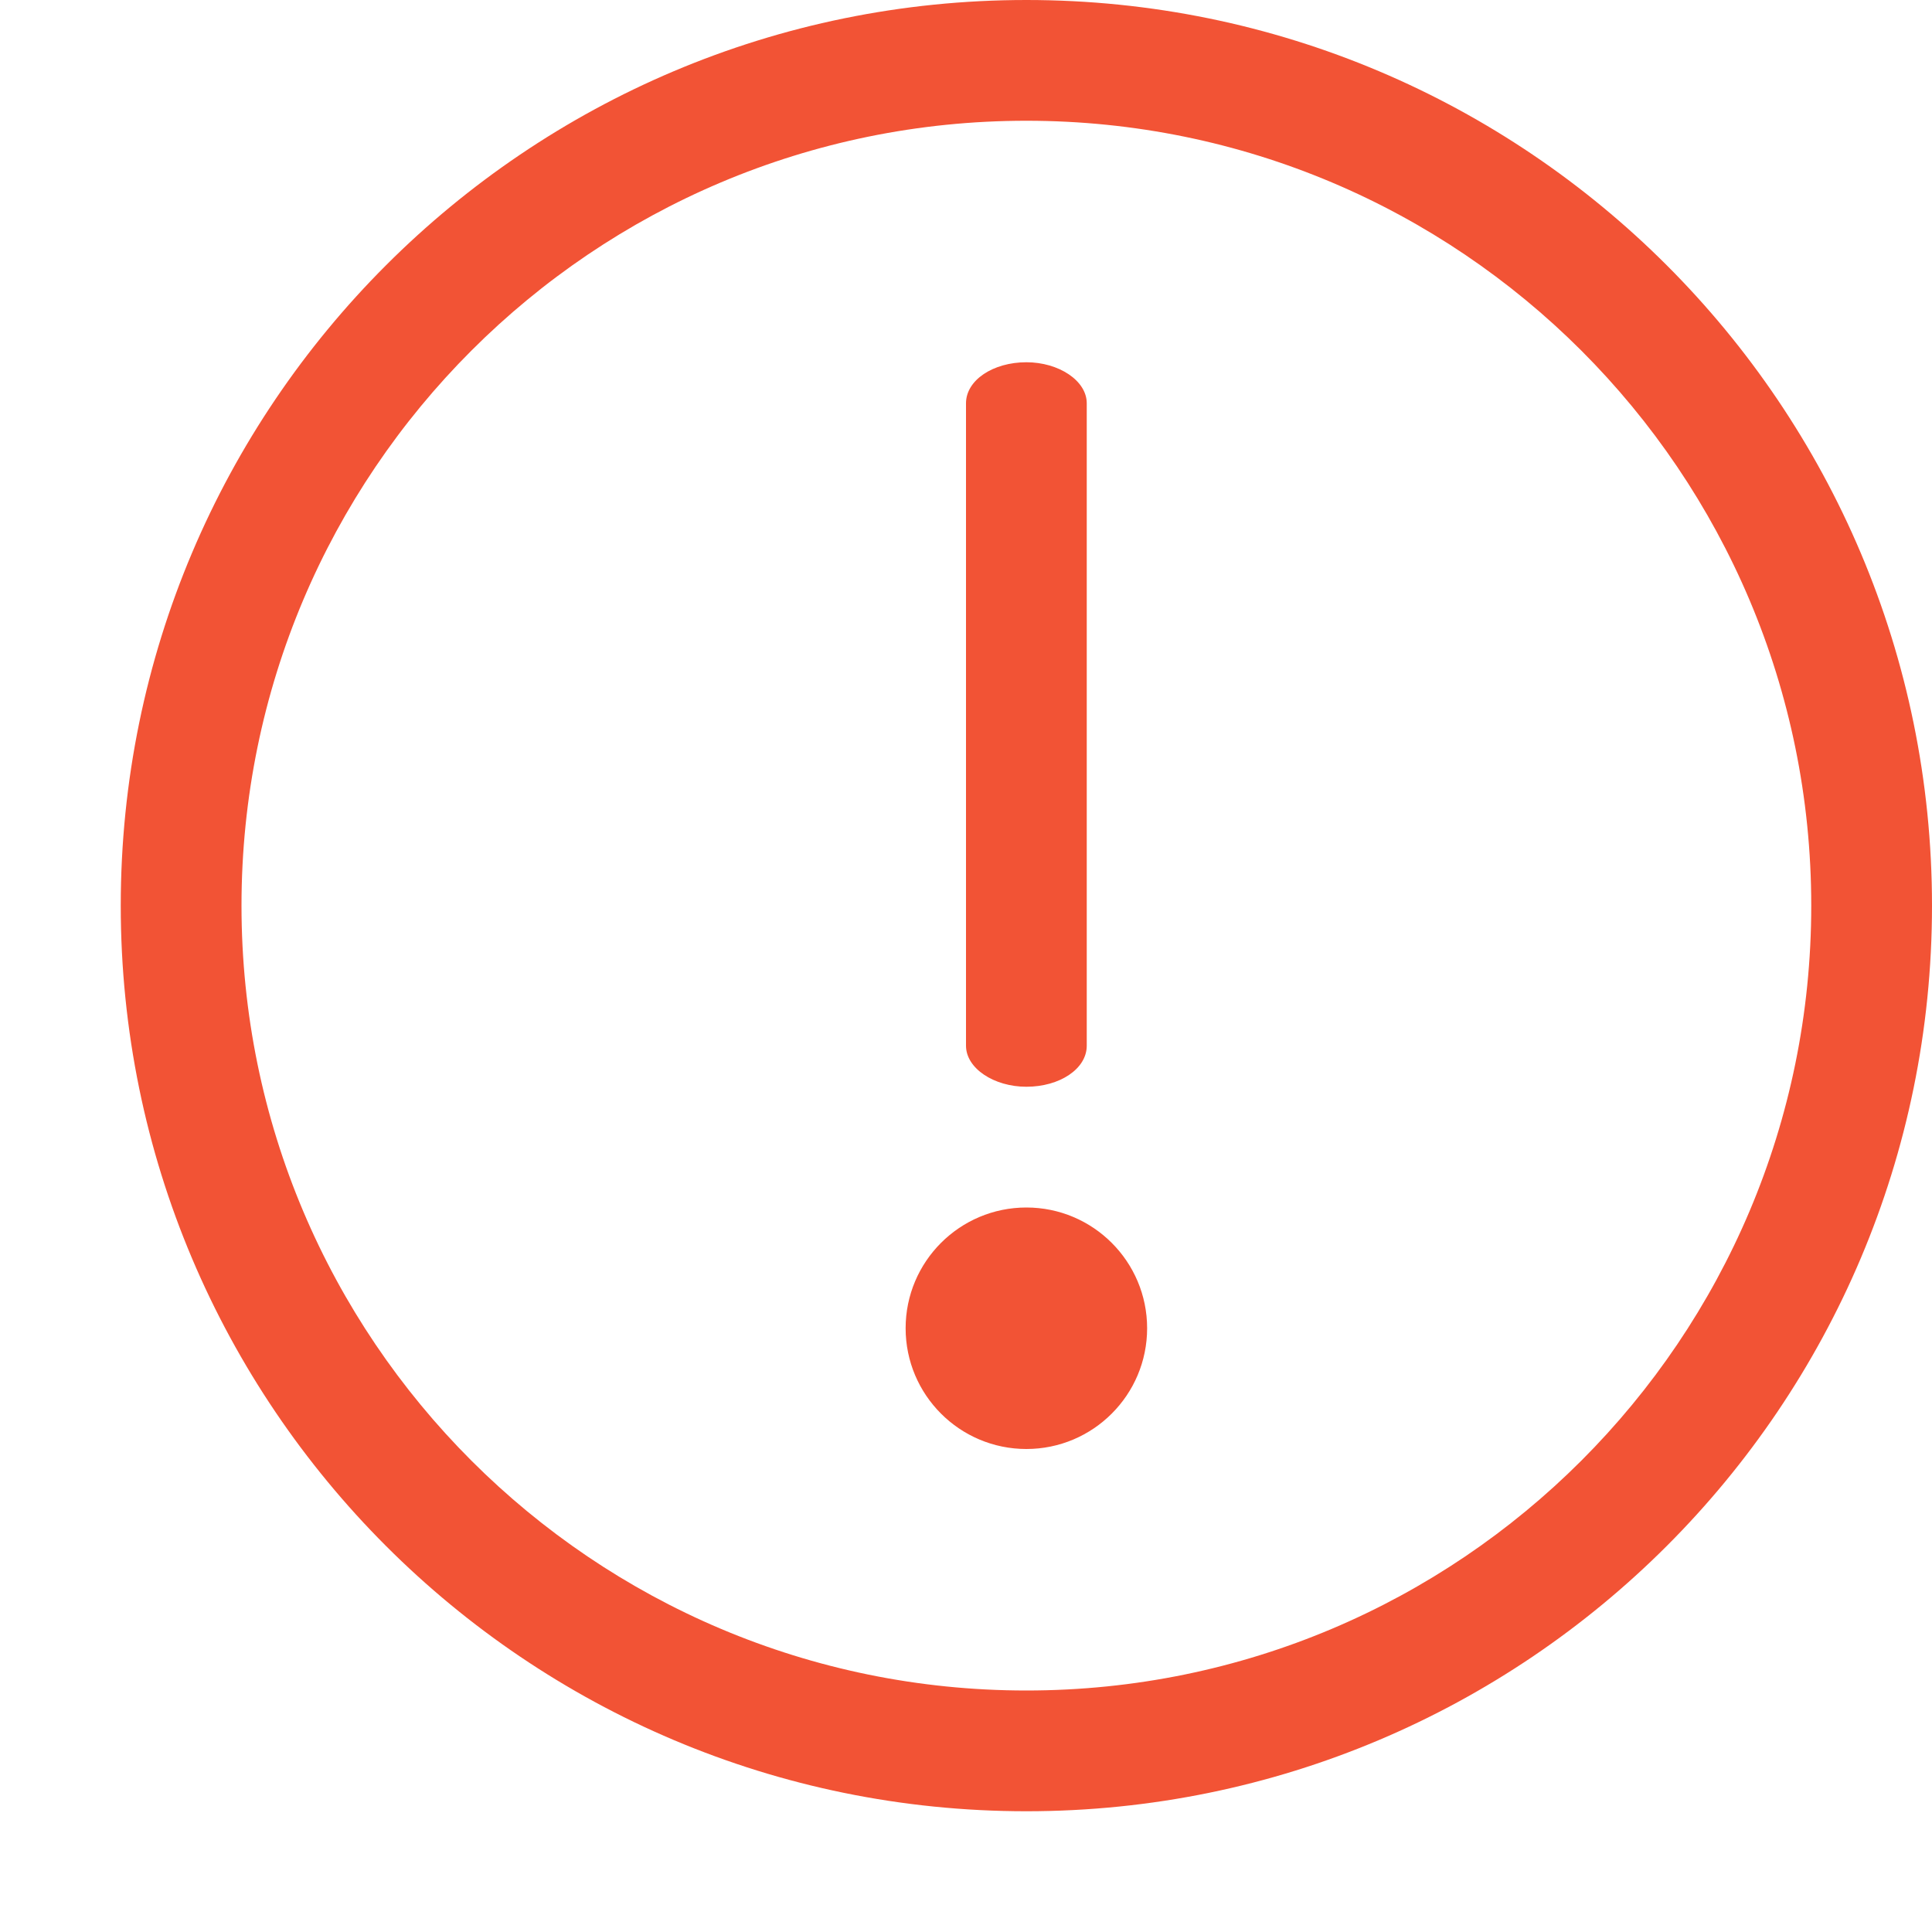
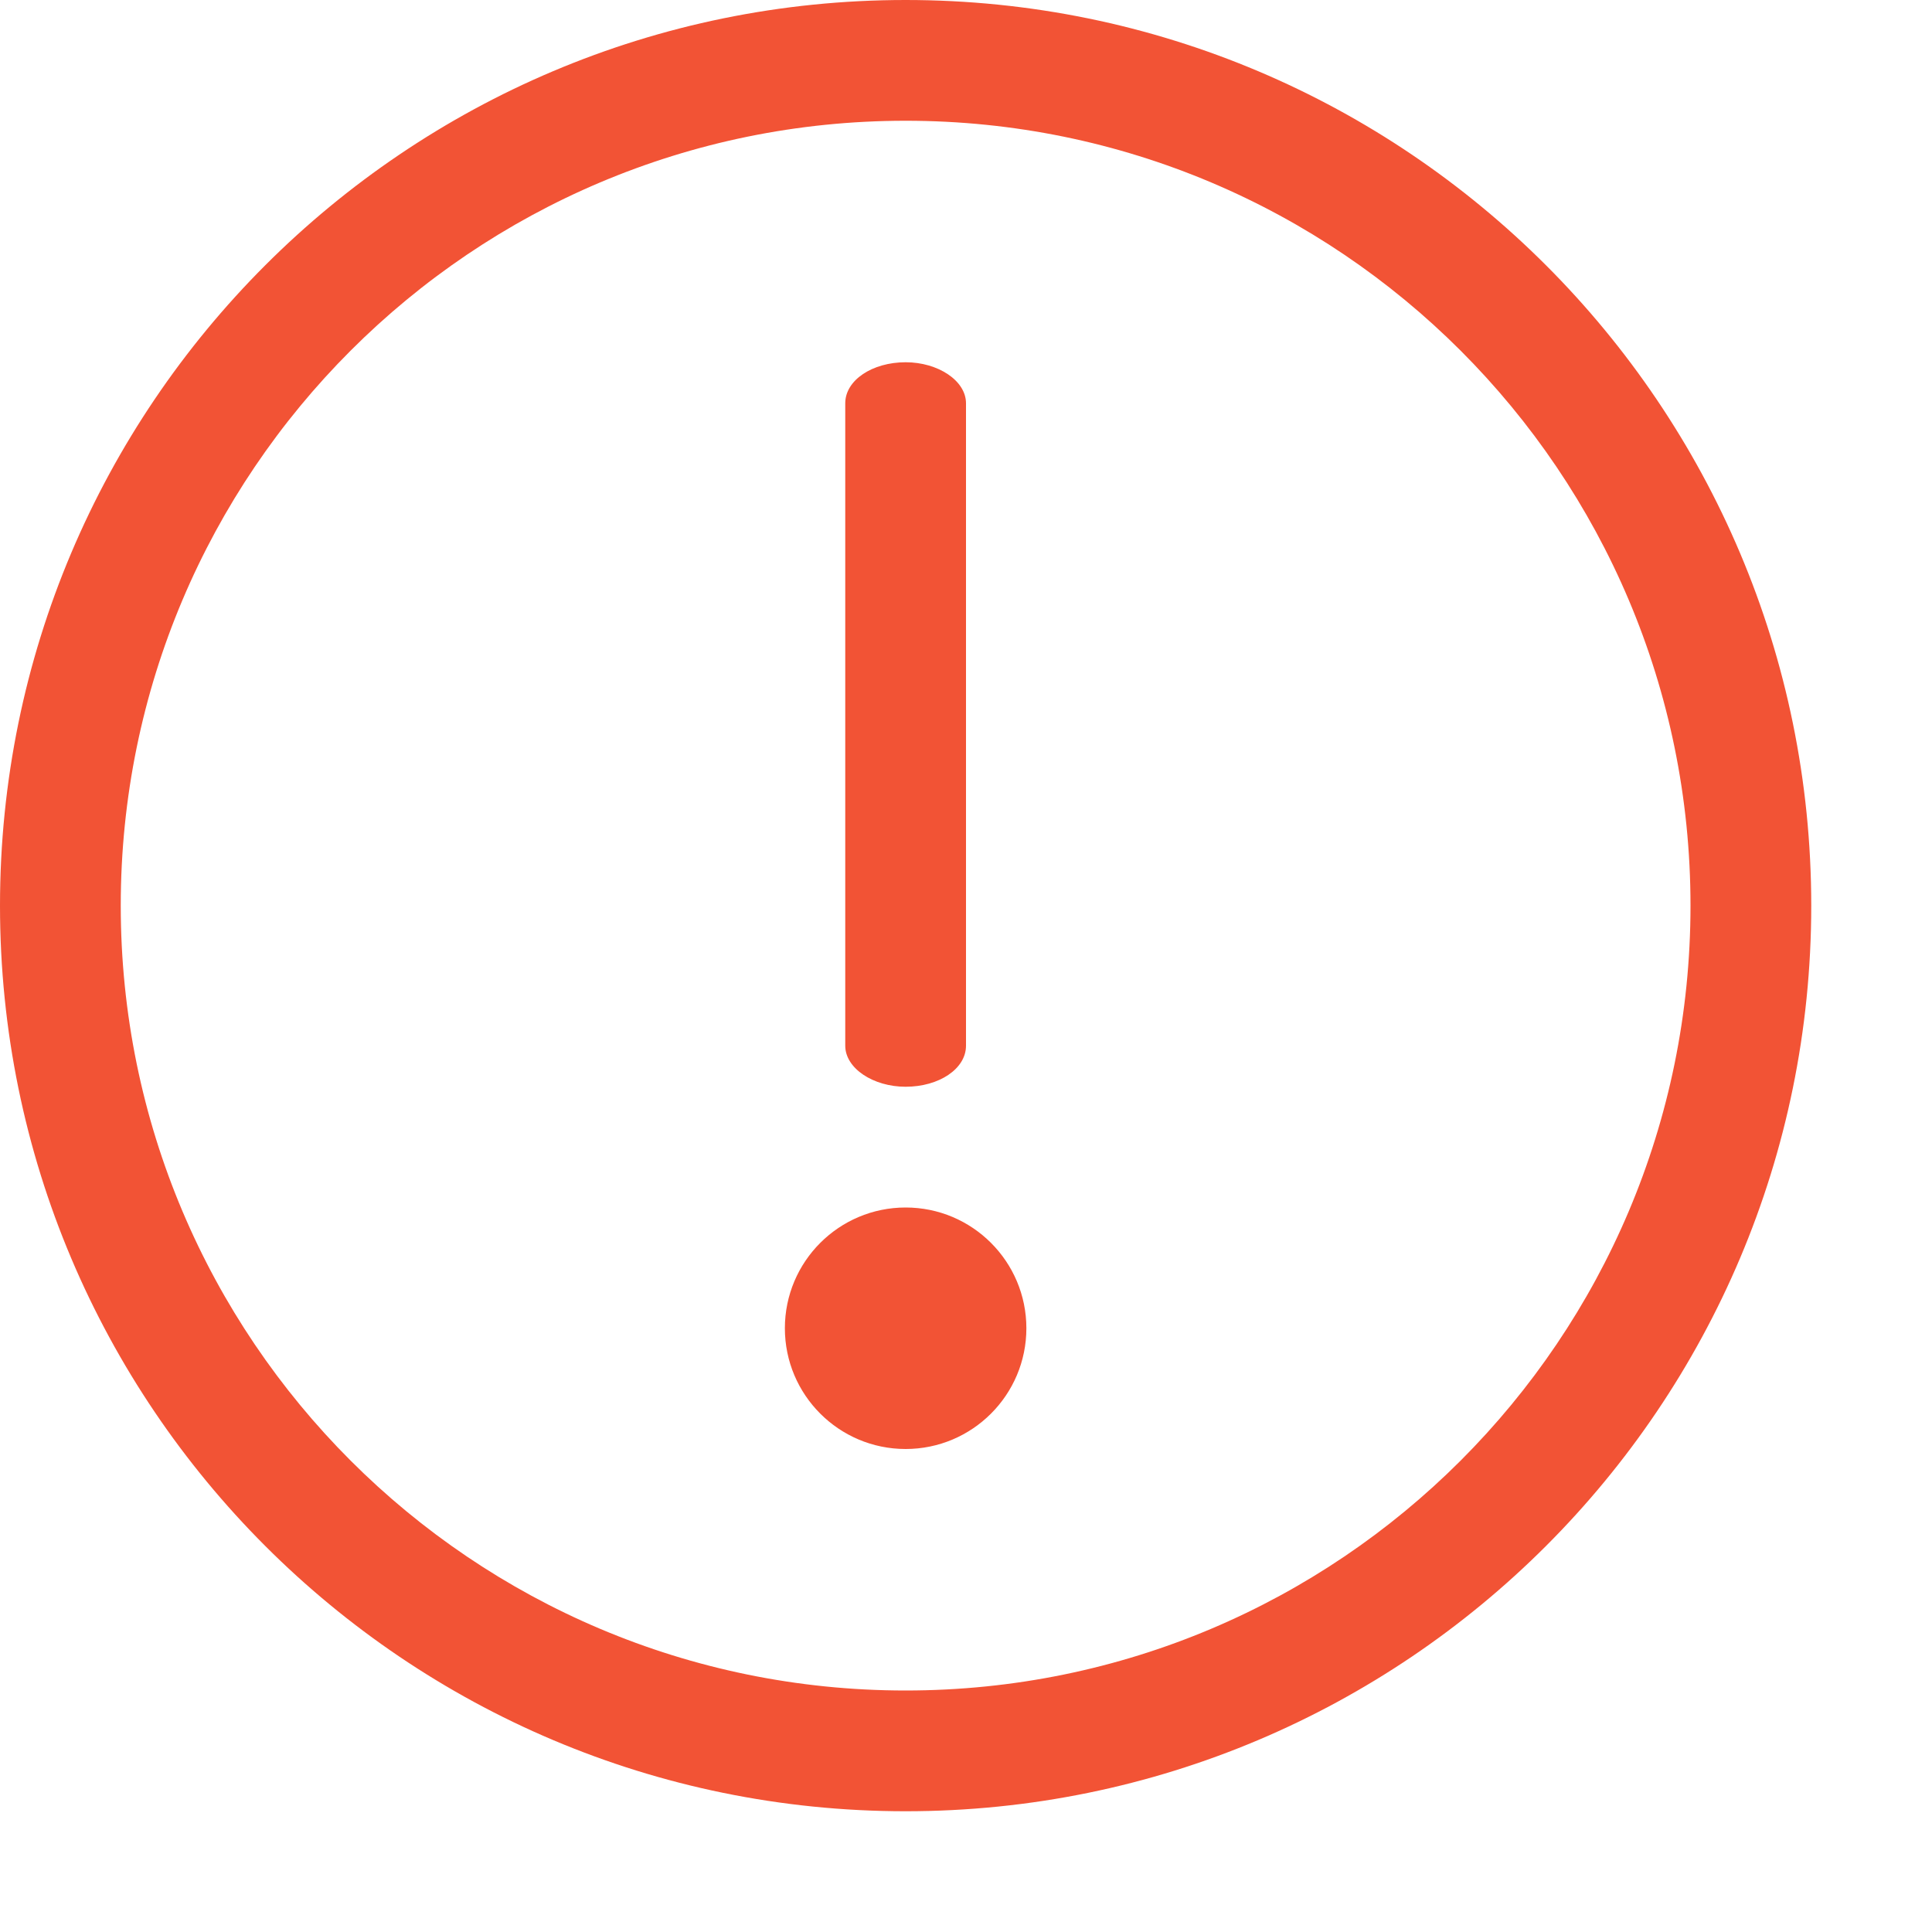
<svg xmlns="http://www.w3.org/2000/svg" width="16" height="16" viewBox="0 0 16 16">
  <g fill="none" fill-rule="evenodd">
    <rect width="16" height="16" />
-     <path fill="#F25335" fill-rule="nonzero" d="M1,7.5 C1,3.358 4.358,-7.6089797e-16 8.5,0 C12.642,7.6089797e-16 16,3.358 16,7.5 C16,11.642 12.642,15 8.5,15 C4.358,15 1,11.642 1,7.5 Z M2,7.5 C2,11.09 4.91,14 8.5,14 C12.09,14 15,11.09 15,7.5 C15,3.91 12.09,1 8.5,1 C4.91,1 2,3.91 2,7.5 Z M9,3.34 L9,8.66 C9,8.852 8.776,9 8.5,9 C8.232,9 8,8.848 8,8.66 L8,3.34 C8,3.148 8.224,3 8.5,3 C8.768,3 9,3.152 9,3.34 Z M8.5,12 C7.948,12 7.5,11.552 7.5,11 C7.5,10.448 7.948,10 8.5,10 C9.052,10 9.5,10.448 9.5,11 C9.5,11.552 9.052,12 8.5,12 Z" />
+     <path fill="#F25335" fill-rule="nonzero" d="M0,7.5 C1.77635684e-15,3.358 3.358,-7.6089797e-16 7.5,0 C11.642,7.6089797e-16 15,3.358 15,7.5 C15,11.642 11.642,15 7.5,15 C3.358,15 0,11.642 0,7.5 Z M1,7.5 C1,11.09 3.91,14 7.5,14 C11.09,14 14,11.09 14,7.5 C14,3.91 11.09,1 7.5,1 C3.91,1 1,3.91 1,7.5 Z M8,3.34 L8,8.66 C8,8.852 7.776,9 7.5,9 C7.232,9 7,8.848 7,8.66 L7,3.34 C7,3.148 7.224,3 7.5,3 C7.768,3 8,3.152 8,3.34 Z M7.5,12 C6.948,12 6.5,11.552 6.5,11 C6.5,10.448 6.948,10 7.5,10 C8.052,10 8.5,10.448 8.5,11 C8.5,11.552 8.052,12 7.5,12 Z" />
  </g>
</svg>
